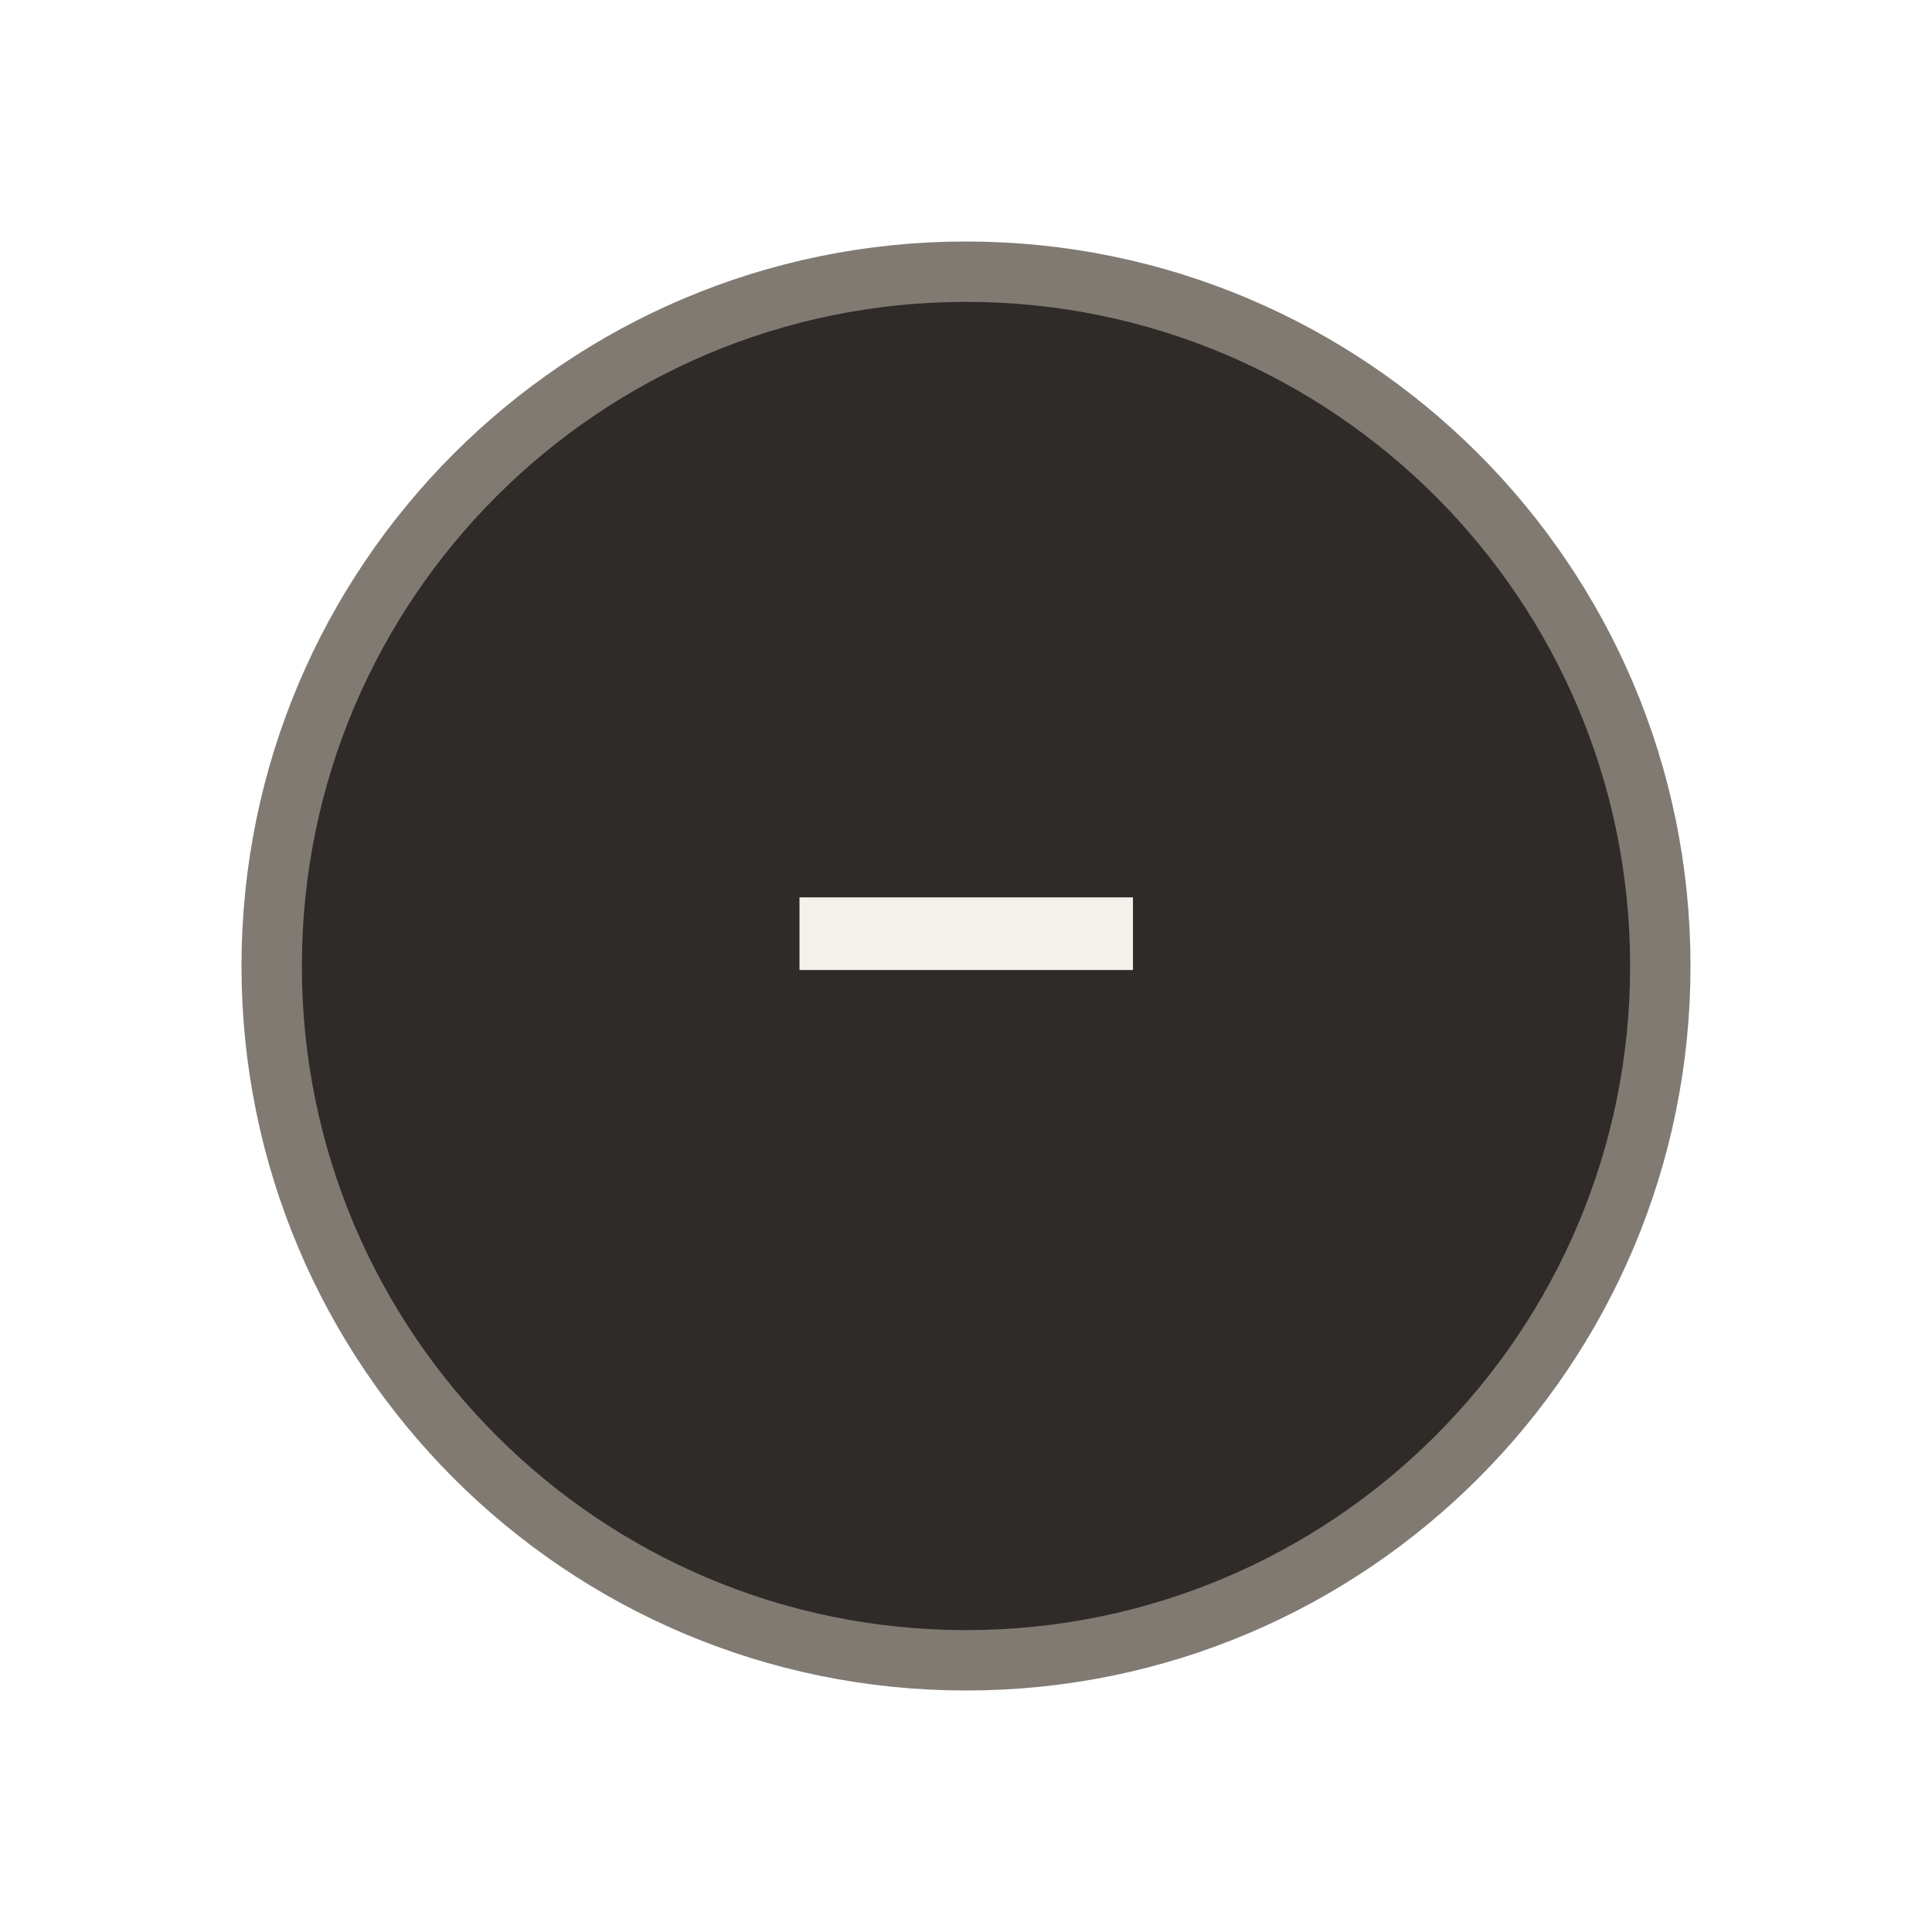
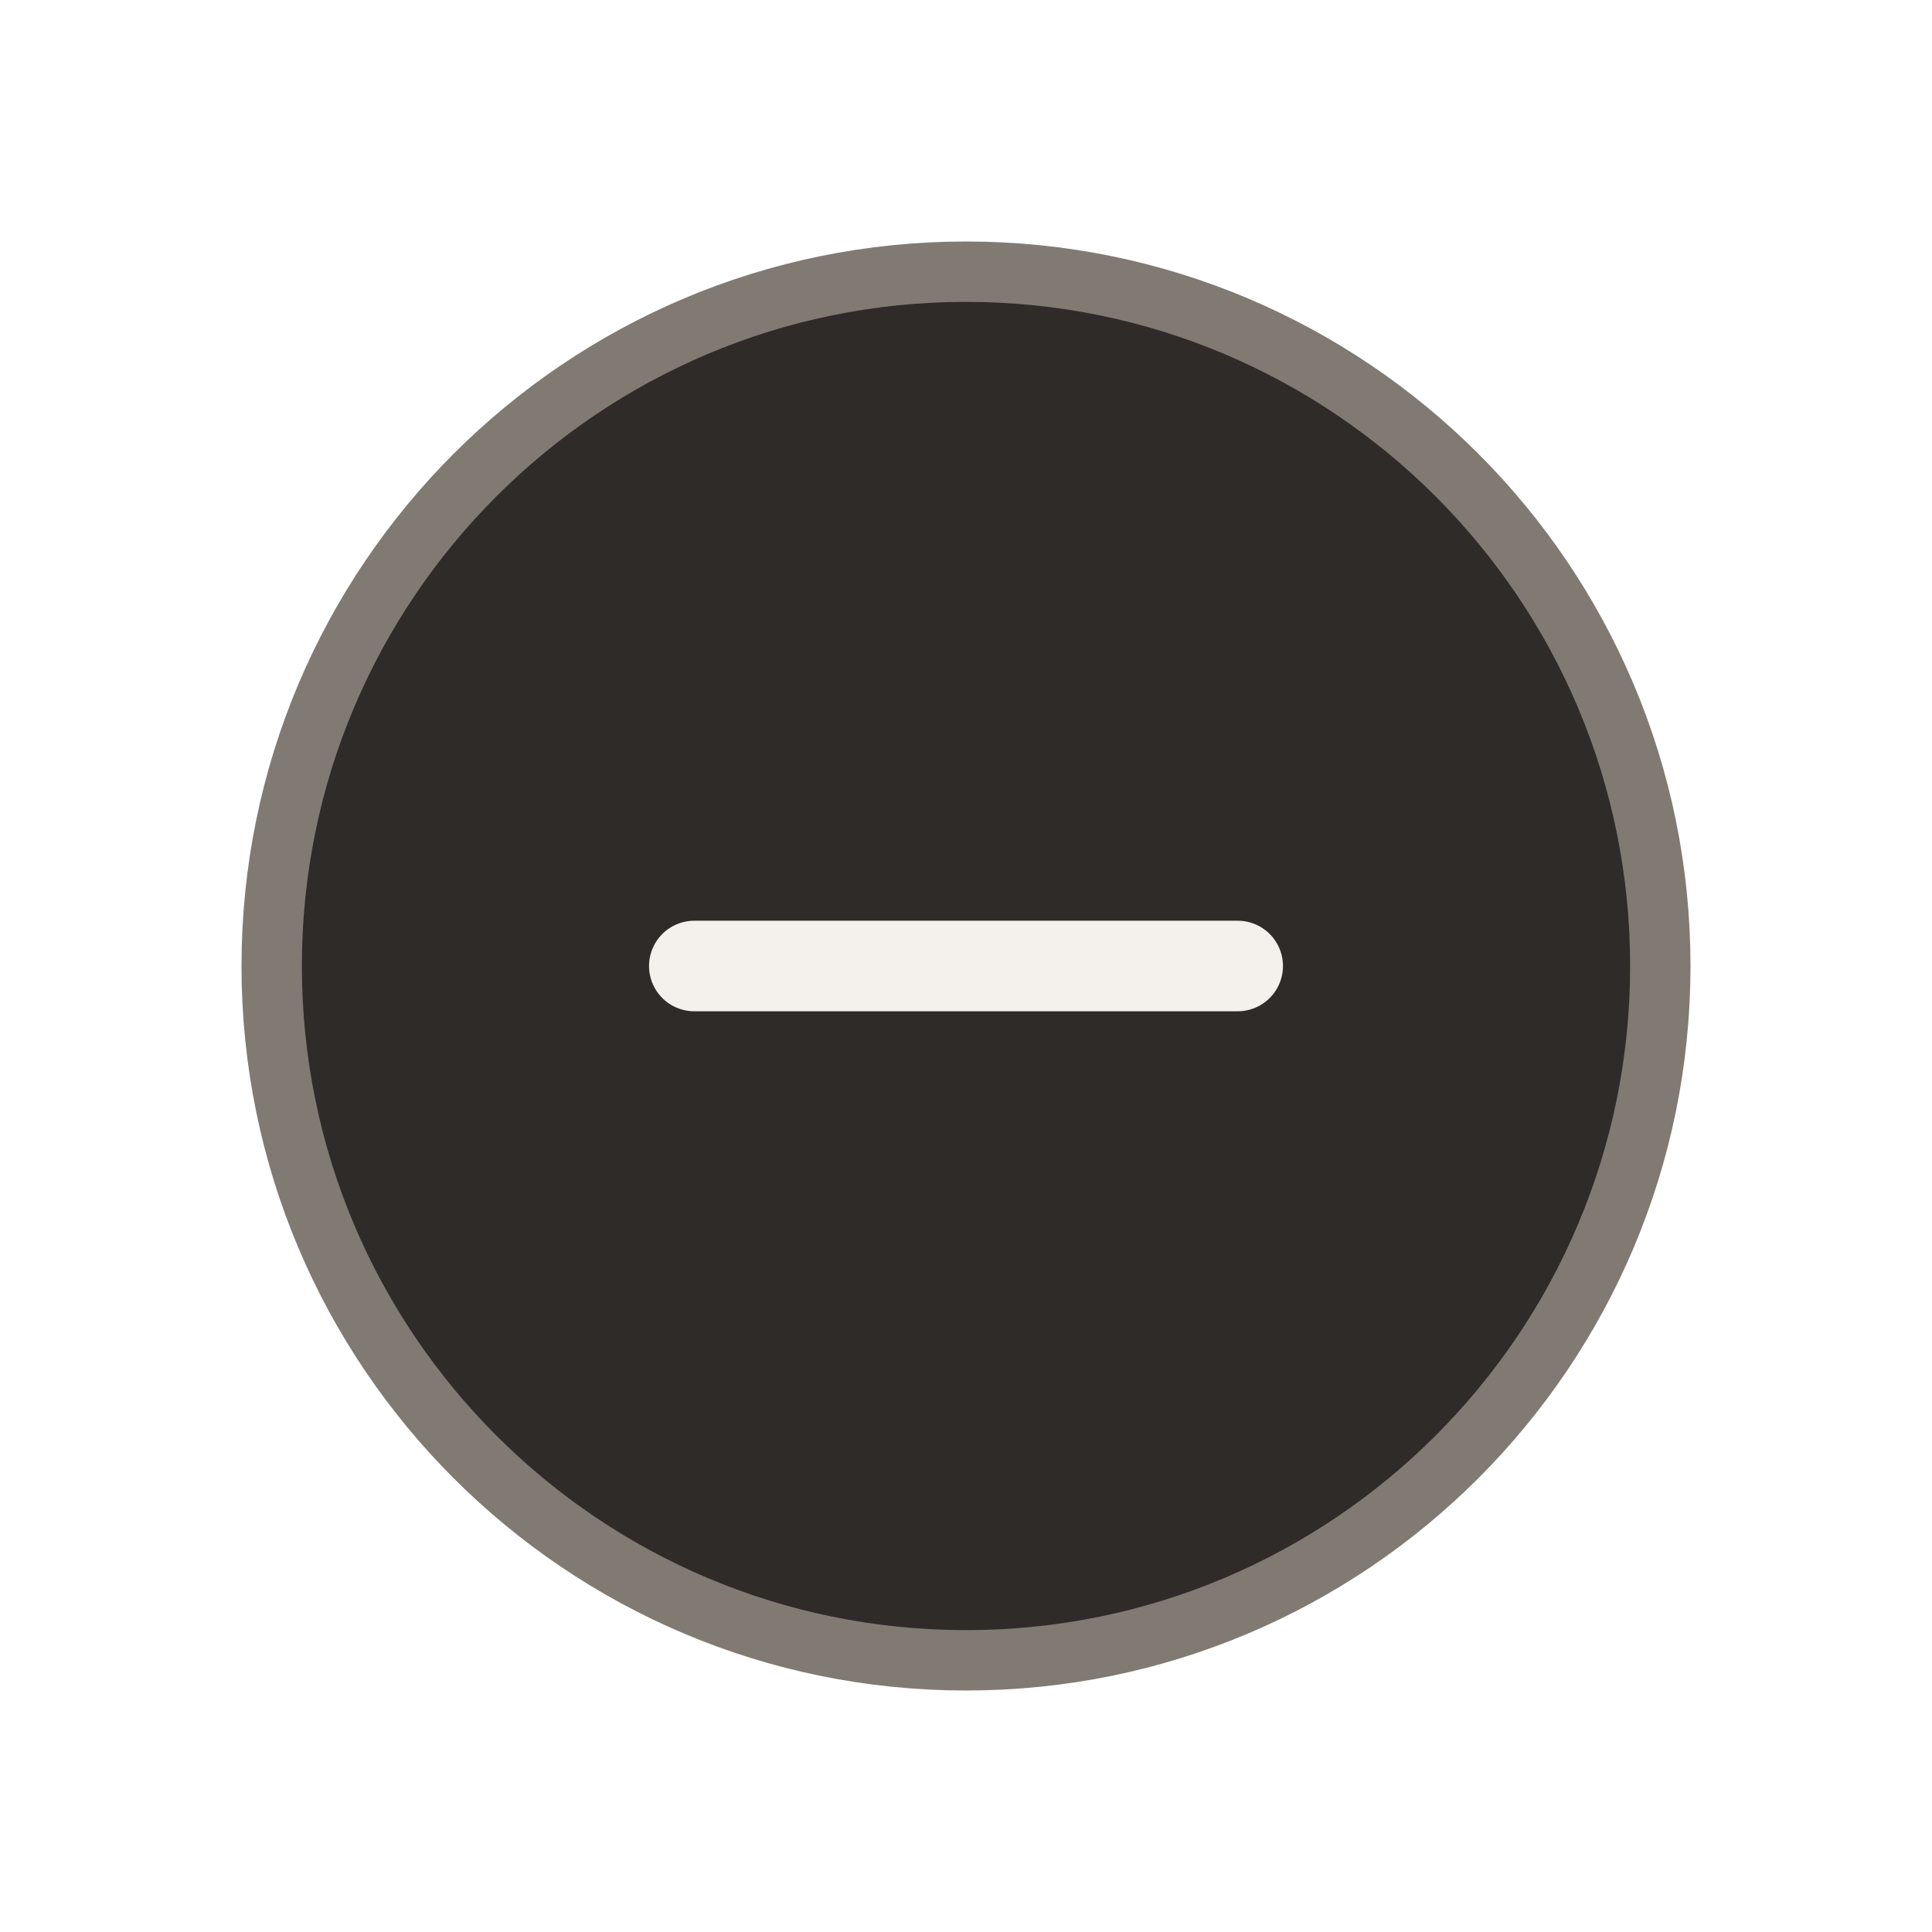
<svg xmlns="http://www.w3.org/2000/svg" width="64" height="64" viewBox="0 0 64 64" role="img" aria-label="−">
  <circle cx="32" cy="32" r="23" fill="#2e2b29" stroke="#817a73" stroke-width="2" />
-   <text x="32" y="32" text-anchor="middle" dominant-baseline="middle" font-family="Segoe UI,Arial,sans-serif" font-size="22" font-weight="650" fill="#f4f0eb">−</text>
+   <path d="M23 32 H41" fill="none" stroke="#f4f0eb" stroke-width="3" stroke-linecap="round" stroke-linejoin="round" />
</svg>
